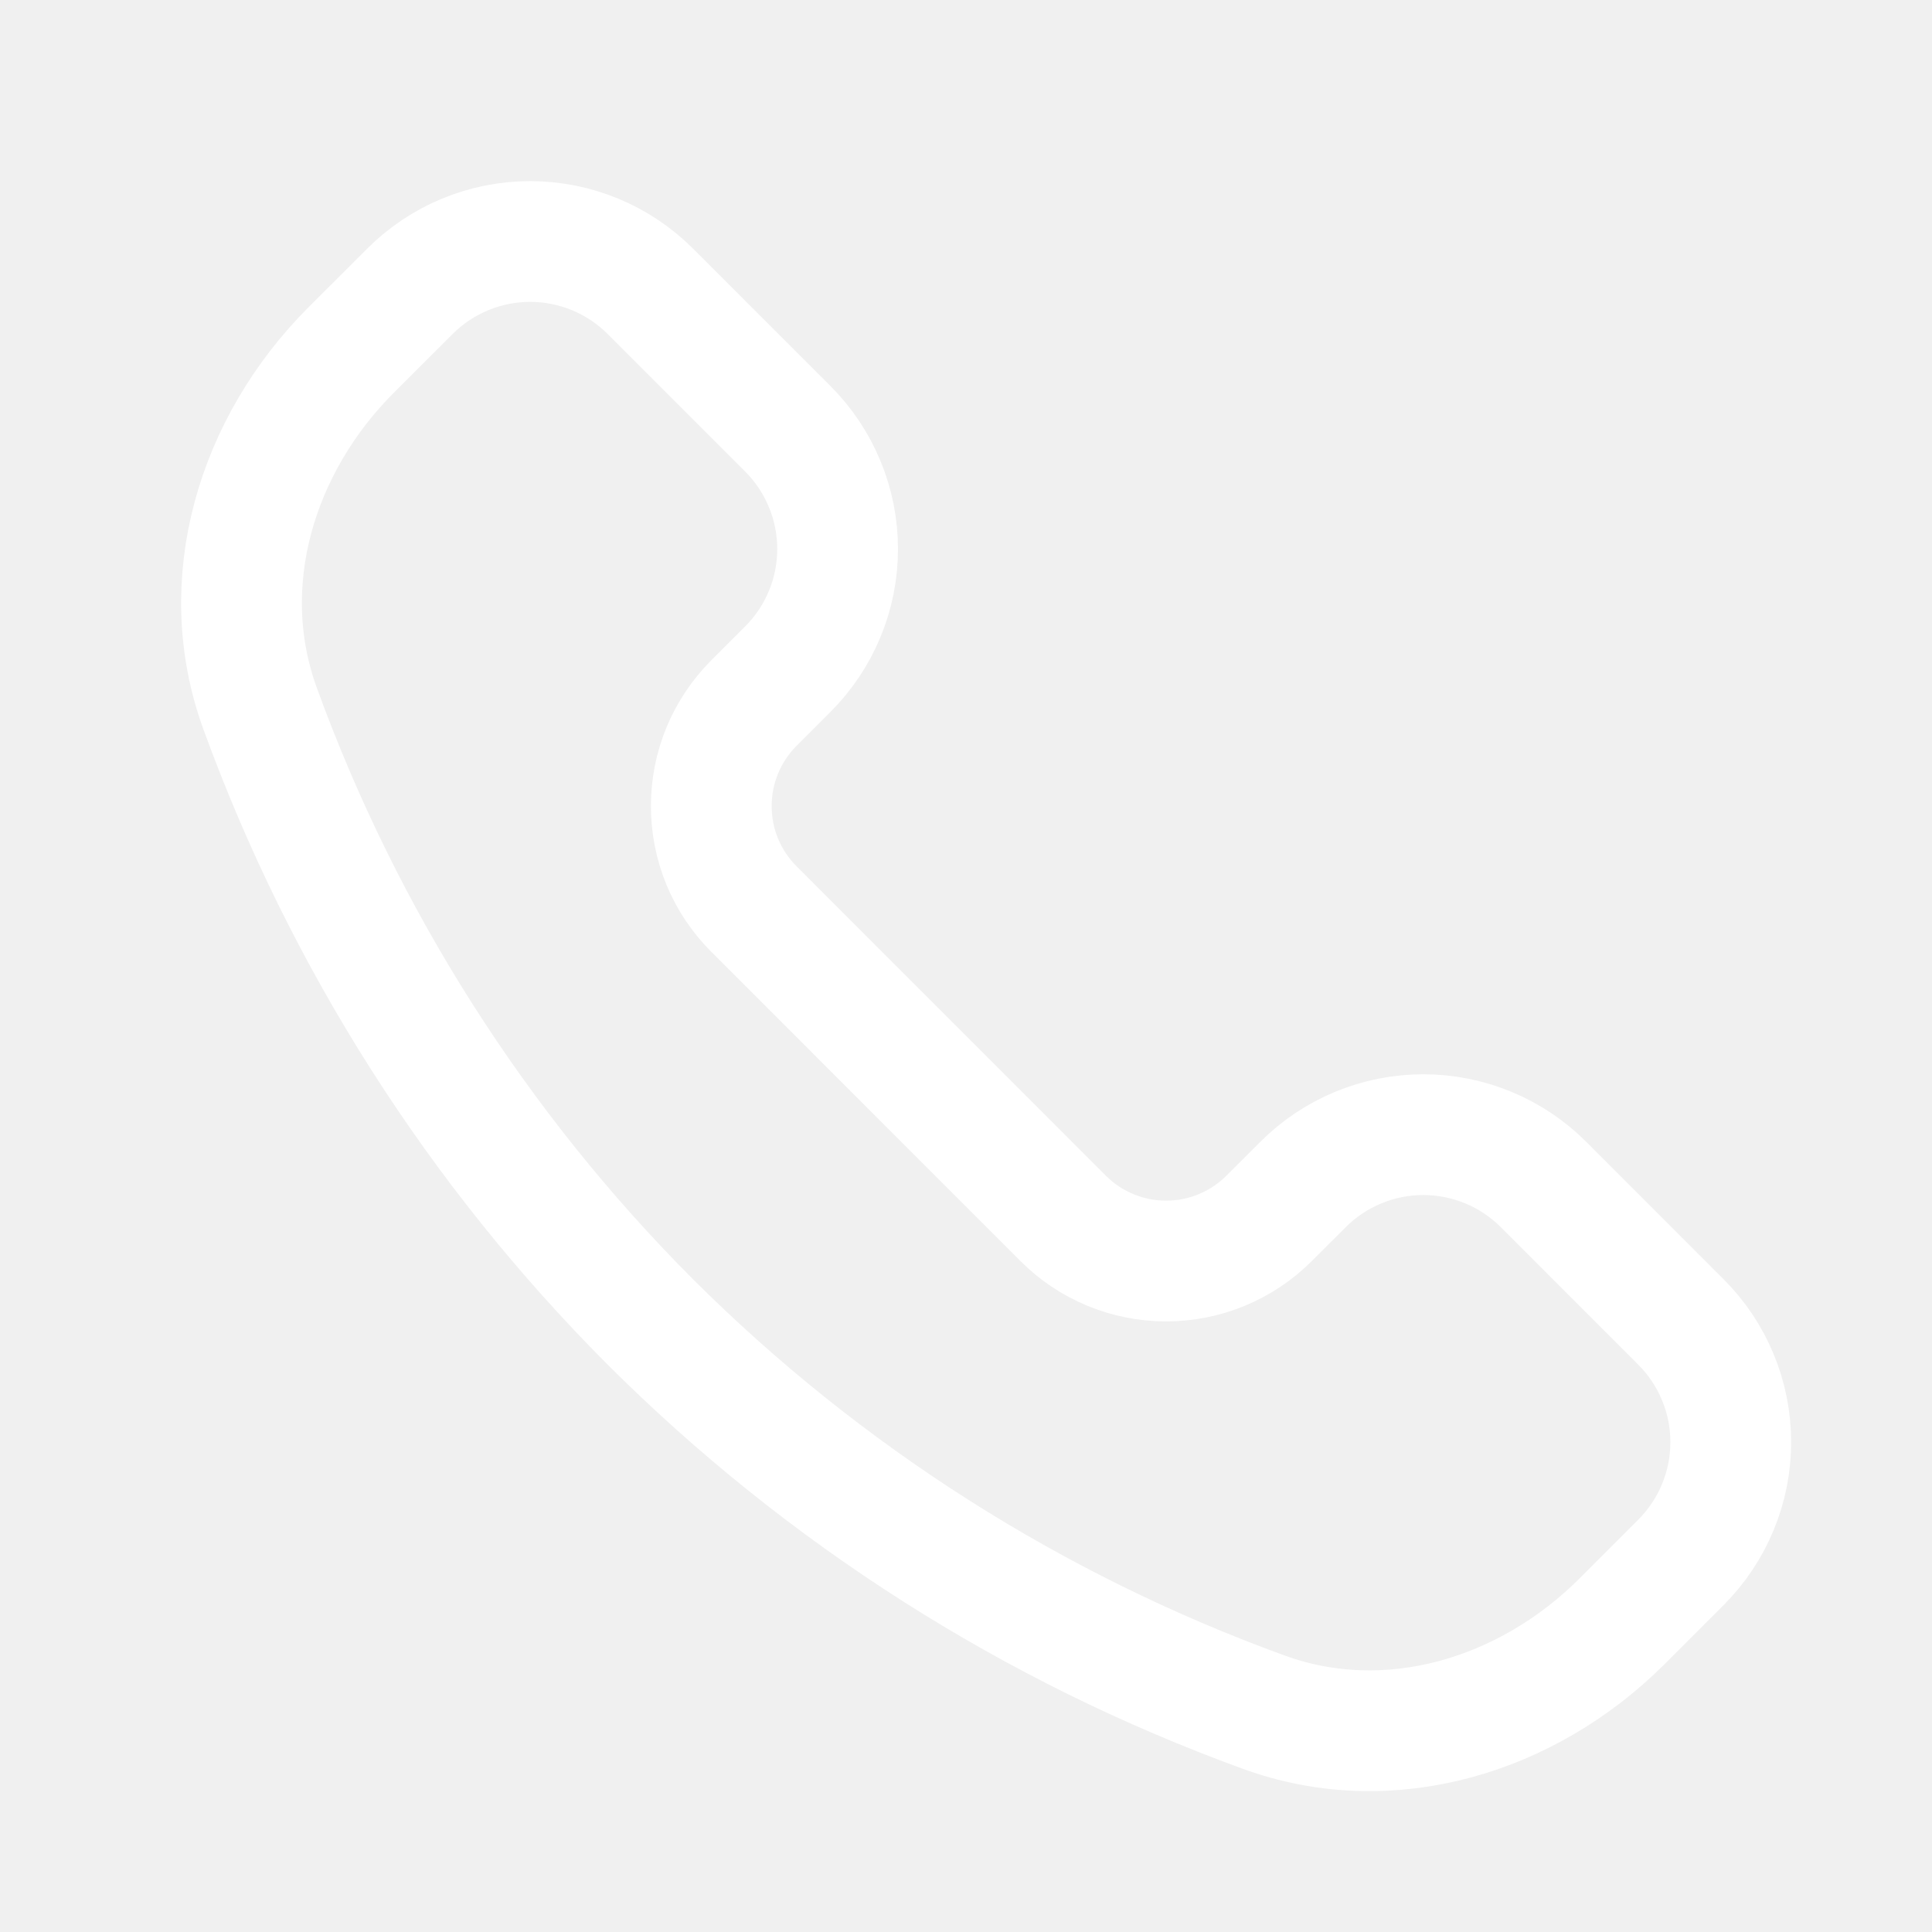
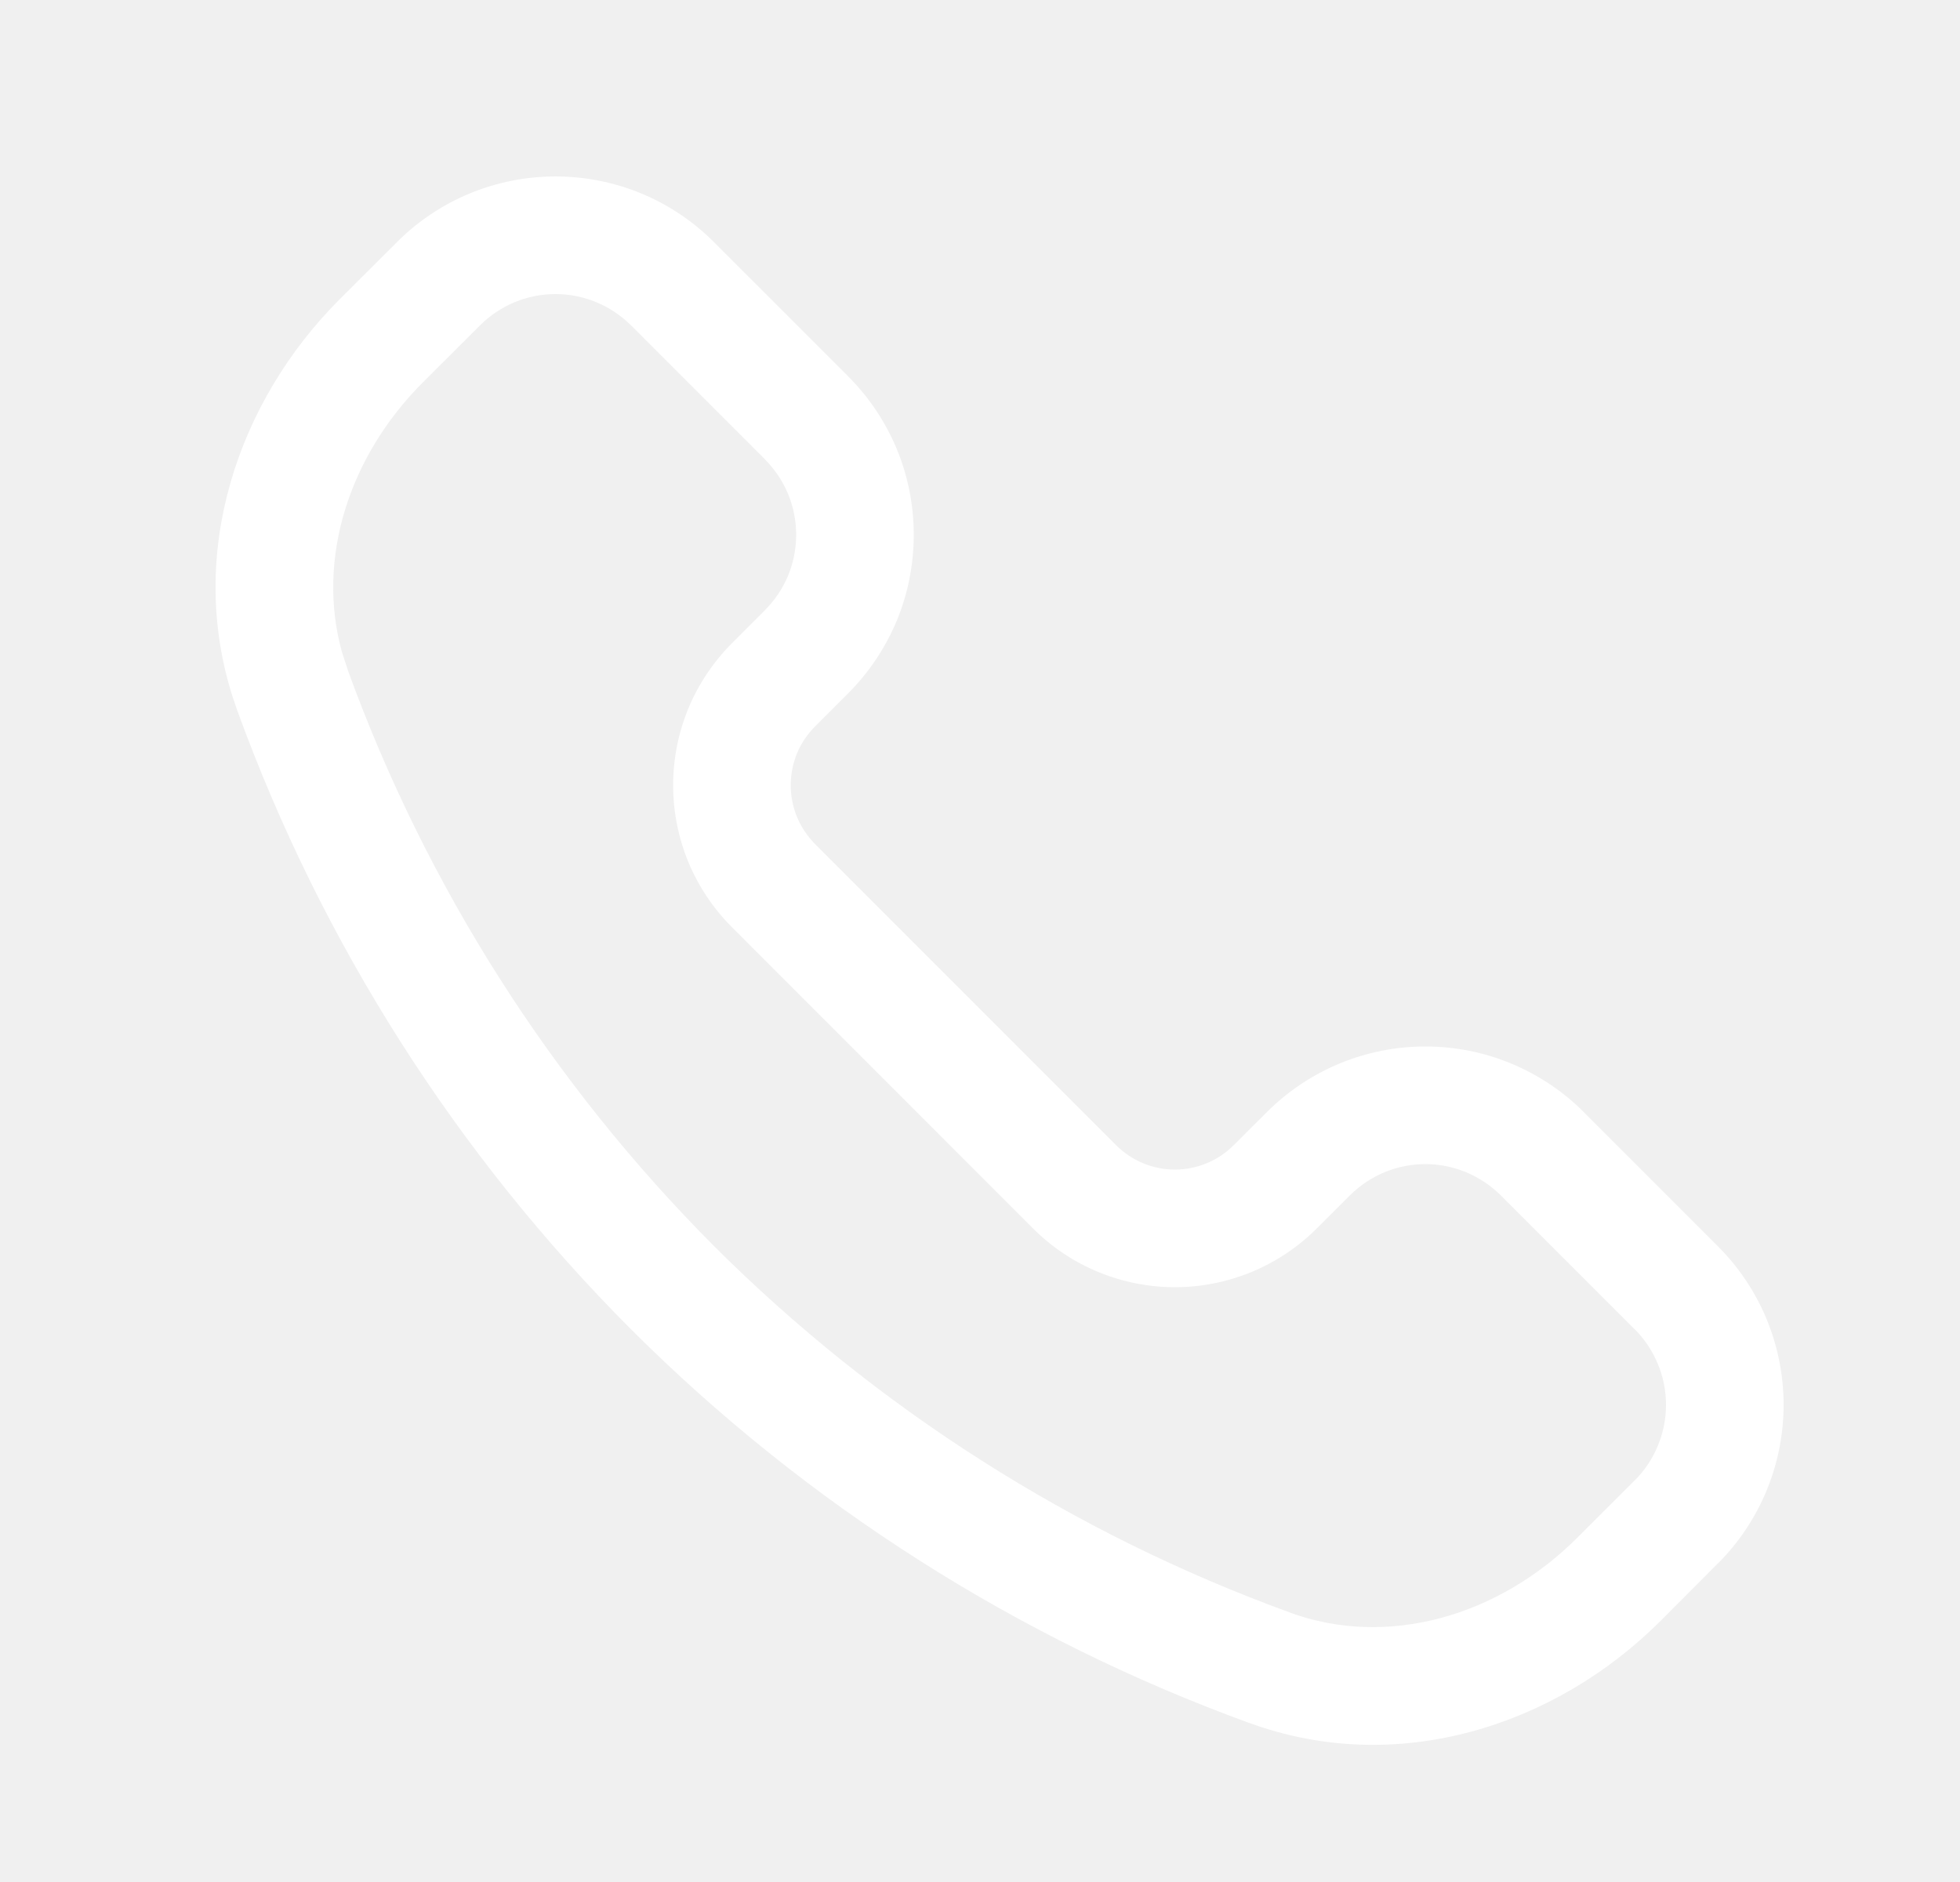
- <svg xmlns="http://www.w3.org/2000/svg" width="24" height="24" viewBox="0 0 24 24" fill="none">
-   <path d="M8.079 16.422C5.928 14.267 4.274 11.668 3.233 8.807C2.66 7.243 3.185 5.525 4.363 4.347L5.092 3.619C5.288 3.423 5.521 3.267 5.777 3.161C6.033 3.055 6.308 3 6.585 3C6.863 3 7.138 3.055 7.394 3.161C7.65 3.267 7.883 3.423 8.079 3.619L9.786 5.326C9.982 5.522 10.138 5.755 10.244 6.012C10.351 6.268 10.405 6.543 10.405 6.82C10.405 7.097 10.351 7.372 10.244 7.628C10.138 7.885 9.982 8.117 9.786 8.313L9.366 8.733C9.198 8.902 9.064 9.101 8.973 9.321C8.882 9.54 8.836 9.776 8.836 10.014C8.836 10.251 8.882 10.487 8.973 10.706C9.064 10.926 9.198 11.125 9.366 11.293L13.206 15.134C13.374 15.303 13.573 15.436 13.793 15.527C14.013 15.618 14.248 15.665 14.486 15.665C14.724 15.665 14.959 15.618 15.179 15.527C15.398 15.436 15.598 15.303 15.766 15.134L16.187 14.714C16.383 14.518 16.616 14.362 16.872 14.256C17.128 14.15 17.403 14.095 17.68 14.095C17.958 14.095 18.233 14.15 18.489 14.256C18.745 14.362 18.978 14.518 19.174 14.714L20.881 16.422C21.077 16.617 21.233 16.85 21.339 17.107C21.446 17.363 21.5 17.637 21.5 17.915C21.5 18.192 21.446 18.467 21.339 18.723C21.233 18.98 21.077 19.212 20.881 19.409L20.153 20.137C18.975 21.316 17.257 21.84 15.693 21.267C12.832 20.226 10.234 18.572 8.079 16.422Z" stroke="white" stroke-width="1.5" stroke-linejoin="round" />
+ <svg xmlns="http://www.w3.org/2000/svg" width="25" height="24" viewBox="0 0 25 24" fill="none">
+   <path d="M10.155 6.82C10.155 6.641 10.12 6.464 10.052 6.299C9.983 6.134 9.882 5.984 9.756 5.857V5.856L8.049 4.149H8.048C7.922 4.023 7.772 3.922 7.606 3.854C7.441 3.785 7.264 3.75 7.085 3.75C6.906 3.75 6.729 3.785 6.564 3.854C6.399 3.922 6.249 4.023 6.123 4.149L6.122 4.15L5.393 4.877C4.446 5.824 4.034 7.132 4.361 8.314L4.438 8.55V8.551C5.441 11.308 7.036 13.813 9.108 15.891C11.186 17.964 13.691 19.558 16.449 20.562L16.451 20.564C17.693 21.018 19.112 20.617 20.122 19.606L20.851 18.878H20.852C20.978 18.752 21.078 18.602 21.146 18.436C21.215 18.271 21.25 18.094 21.25 17.915C21.25 17.736 21.215 17.559 21.146 17.394C21.078 17.229 20.978 17.078 20.852 16.952H20.851L19.143 15.244C19.016 15.118 18.866 15.018 18.701 14.949C18.536 14.881 18.359 14.845 18.181 14.845C18.002 14.845 17.824 14.881 17.659 14.949C17.494 15.018 17.344 15.118 17.218 15.244L17.217 15.245L16.796 15.665C16.558 15.903 16.276 16.091 15.966 16.22C15.655 16.348 15.322 16.415 14.986 16.415C14.65 16.415 14.316 16.348 14.006 16.22C13.695 16.091 13.413 15.903 13.176 15.665L9.336 11.824C9.098 11.586 8.909 11.304 8.78 10.993C8.652 10.683 8.586 10.35 8.586 10.014C8.586 9.678 8.652 9.345 8.78 9.034C8.909 8.724 9.098 8.441 9.336 8.203L9.756 7.783V7.782C9.882 7.656 9.983 7.506 10.052 7.341C10.12 7.176 10.155 6.999 10.155 6.82ZM11.655 6.82C11.655 7.196 11.582 7.569 11.438 7.916C11.293 8.263 11.082 8.578 10.816 8.844L10.396 9.264C10.298 9.362 10.219 9.479 10.166 9.607C10.113 9.736 10.086 9.874 10.086 10.014C10.086 10.153 10.113 10.29 10.166 10.419C10.219 10.547 10.298 10.664 10.396 10.763V10.764L14.236 14.604C14.335 14.703 14.452 14.781 14.58 14.834C14.709 14.887 14.847 14.915 14.986 14.915C15.125 14.915 15.263 14.887 15.392 14.834C15.52 14.781 15.637 14.703 15.735 14.604L15.736 14.604L16.157 14.184C16.423 13.918 16.738 13.707 17.085 13.563C17.432 13.419 17.805 13.345 18.181 13.345C18.557 13.345 18.929 13.419 19.276 13.563C19.624 13.708 19.939 13.918 20.205 14.185H20.204L21.91 15.891C22.176 16.156 22.388 16.472 22.532 16.819C22.676 17.167 22.75 17.539 22.75 17.915C22.75 18.291 22.676 18.663 22.532 19.011C22.388 19.358 22.177 19.674 21.911 19.939L21.91 19.939L21.184 20.667C19.838 22.014 17.822 22.662 15.937 21.972V21.973C12.973 20.894 10.281 19.18 8.049 16.952L8.048 16.951C5.82 14.719 4.107 12.028 3.028 9.065L2.968 8.889C2.379 7.054 3.029 5.12 4.333 3.816L5.062 3.089C5.327 2.823 5.642 2.612 5.989 2.468C6.337 2.324 6.709 2.25 7.085 2.25C7.461 2.25 7.834 2.324 8.182 2.468C8.528 2.612 8.843 2.823 9.108 3.089L10.816 4.796H10.815C11.082 5.062 11.293 5.377 11.438 5.725C11.582 6.072 11.655 6.444 11.655 6.82Z" fill="white" />
</svg>
